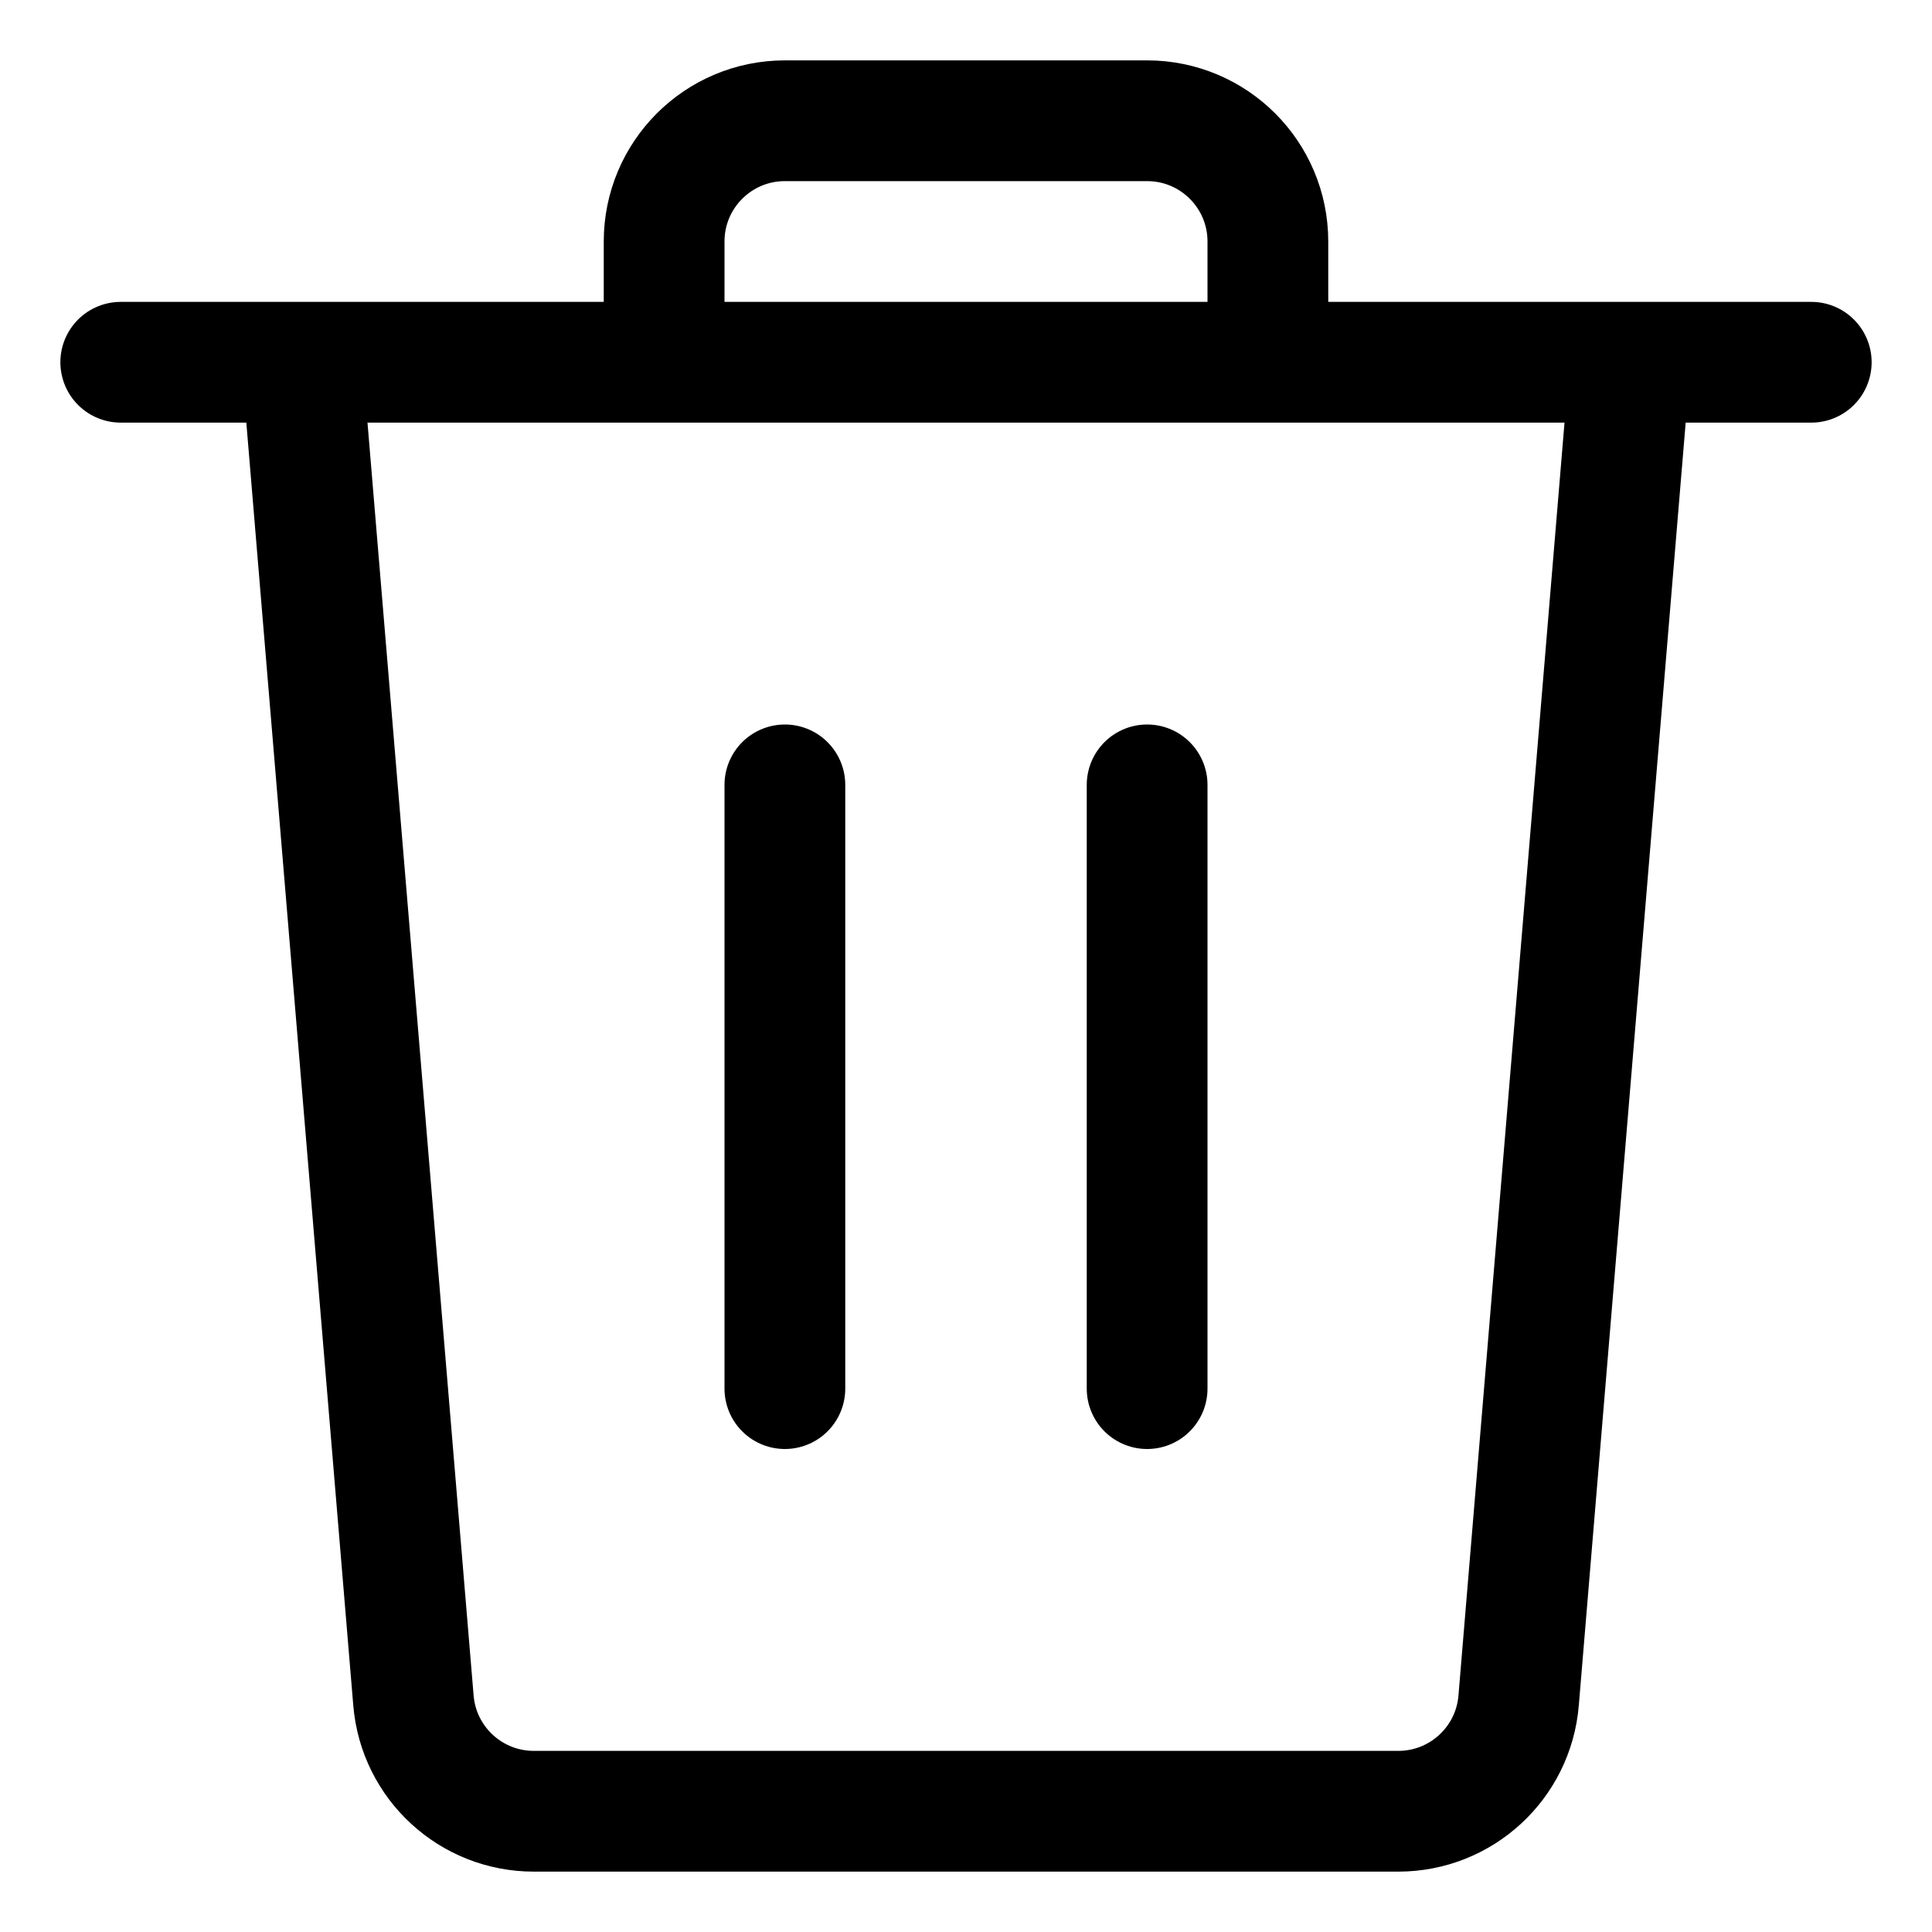
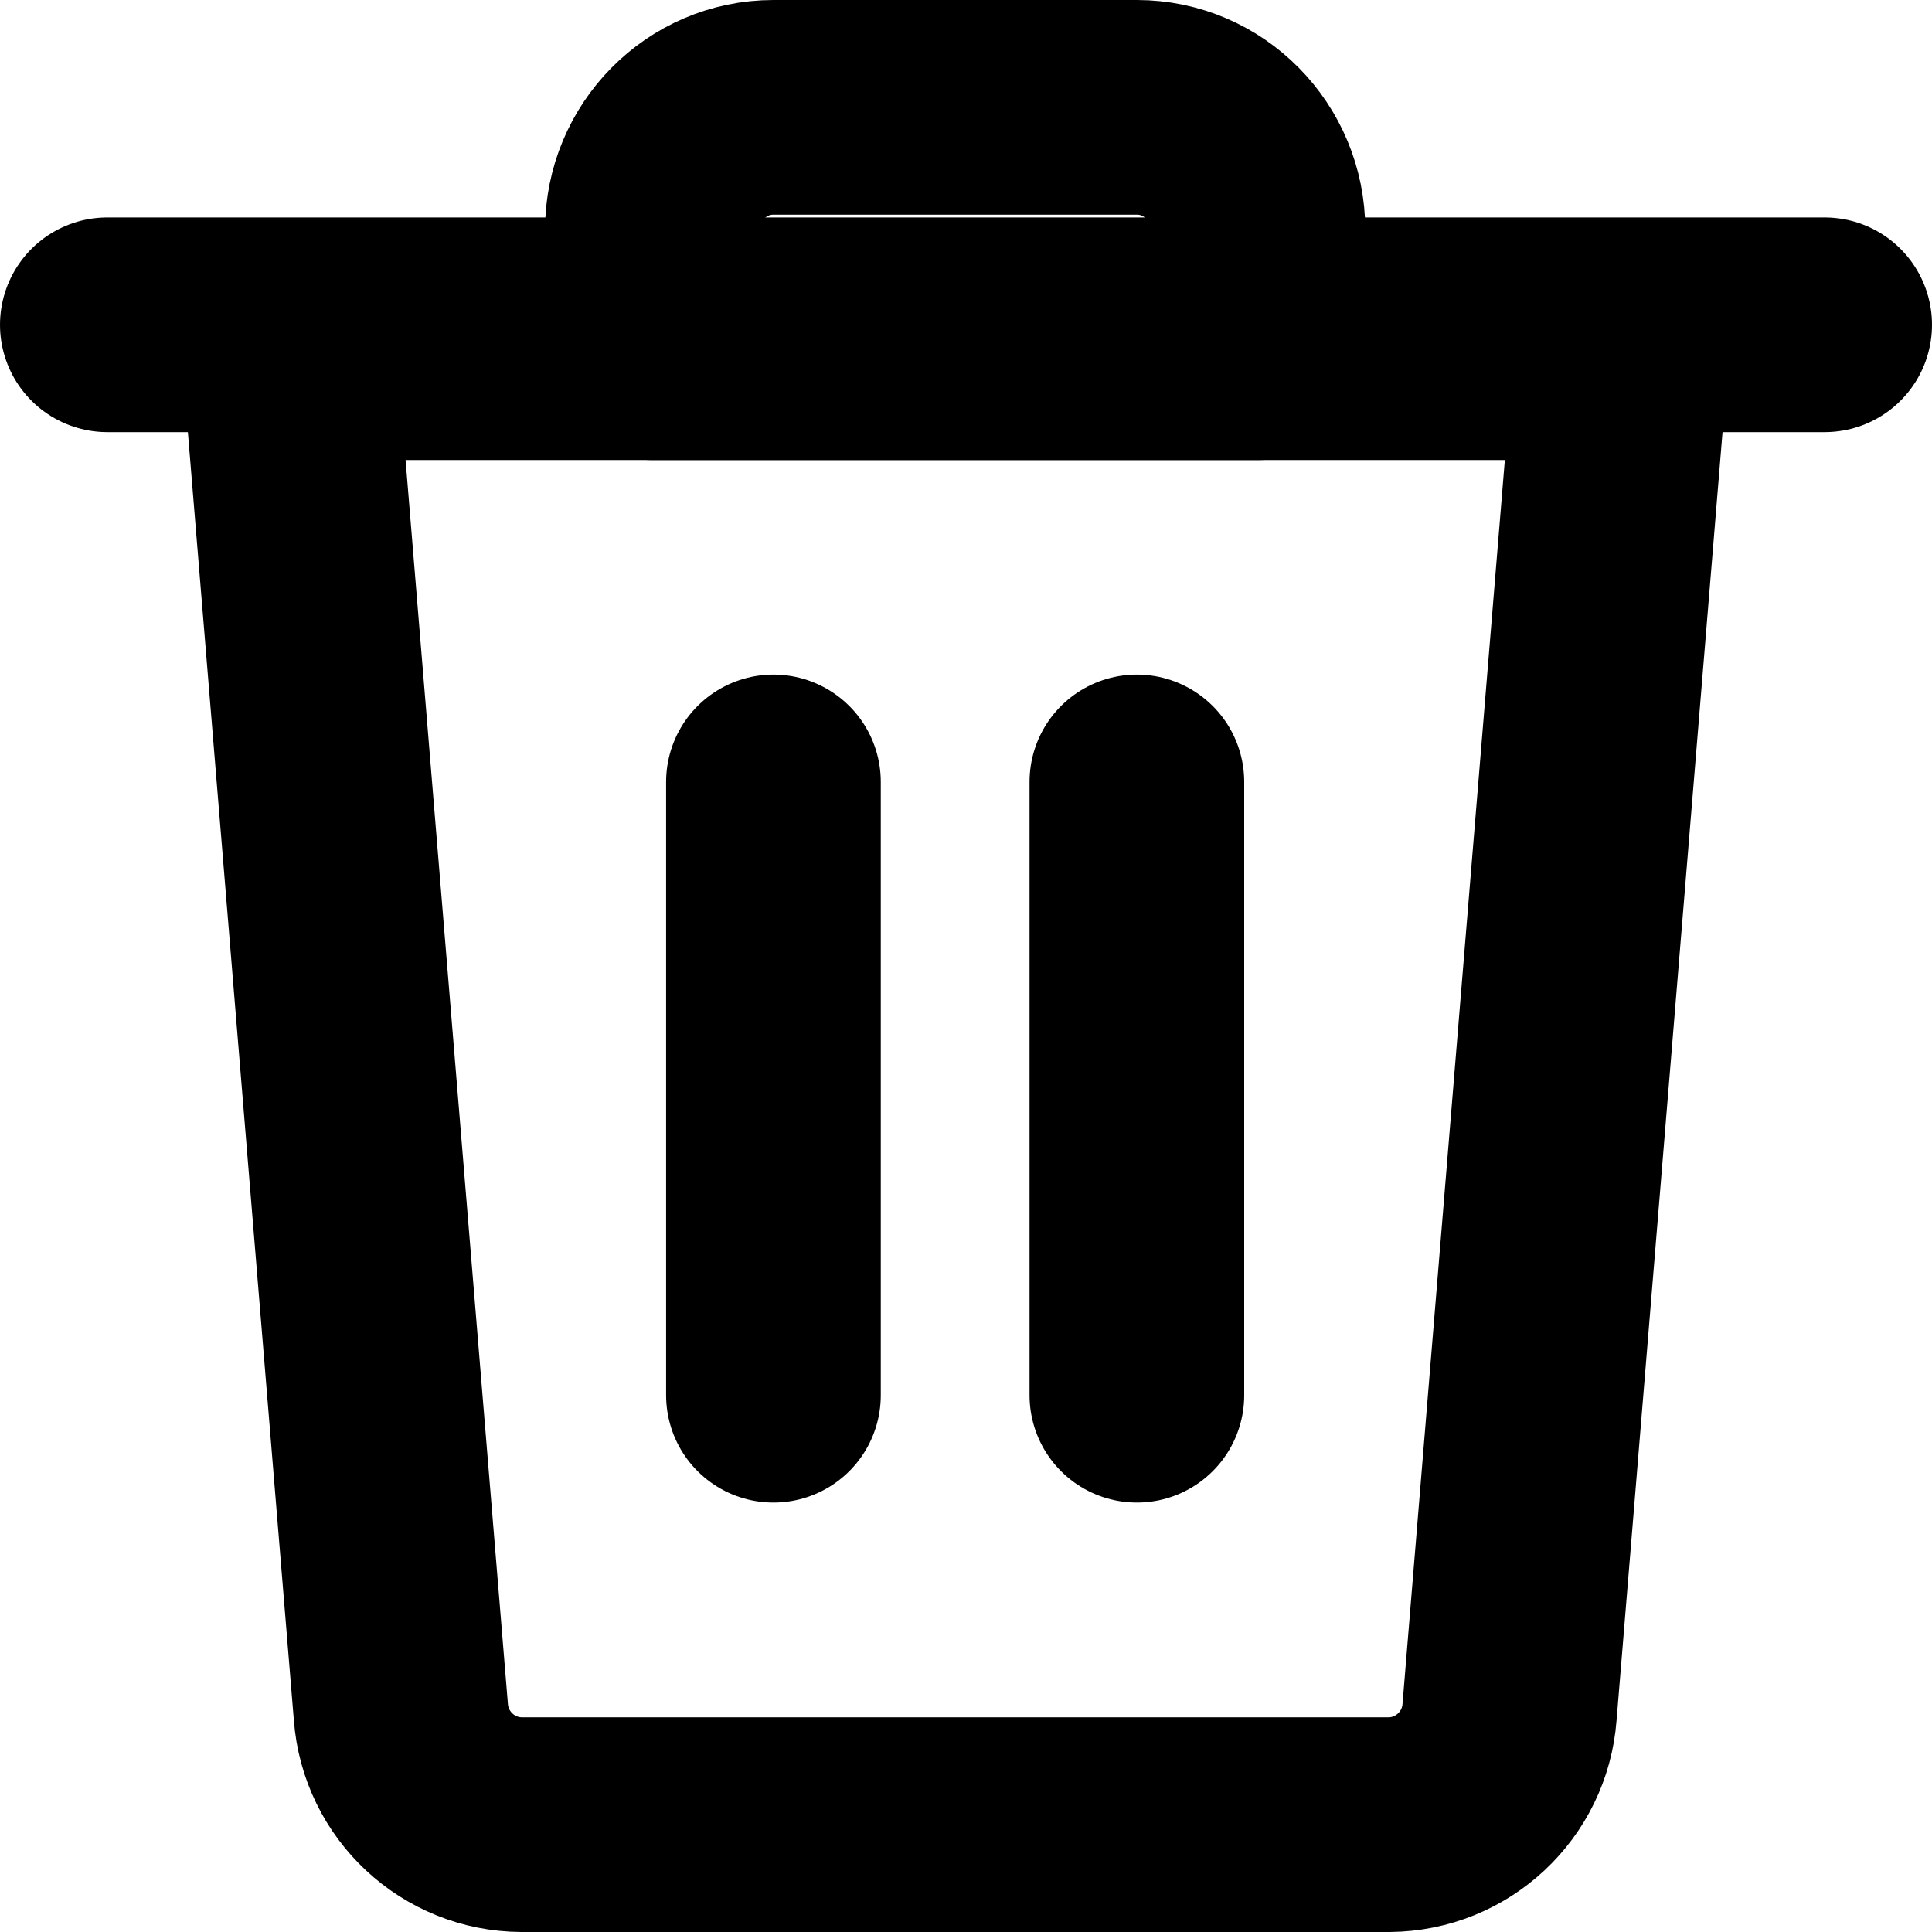
- <svg xmlns="http://www.w3.org/2000/svg" version="1.1" id="Layer_1" x="0" y="0" viewBox="0 0 24 24" xml:space="preserve">
-   <path fill="none" stroke="currentColor" stroke-width="1.5" stroke-linecap="round" stroke-linejoin="round" d="M1.5 4.5h21m-8.25-3h-4.5A1.5 1.5 0 008.25 3v1.5h7.5V3a1.5 1.5 0 00-1.5-1.5zm-4.5 15.75v-7.5m4.5 7.5v-7.5m4.615 11.374A1.5 1.5 0 0117.37 22.5H6.631a1.5 1.5 0 01-1.495-1.376L3.75 4.5h16.5l-1.385 16.624z" />
+ <svg xmlns="http://www.w3.org/2000/svg" version="1.1" id="Layer_1" x="0" y="0" viewBox="0 0 18 18" xml:space="preserve">
+   <g id="bin-1" transform="translate(-.5 -.5)" fill="none" stroke="currentColor" stroke-width="2" stroke-linecap="round" stroke-linejoin="round">
+     <path id="Line_47" d="M1.5 3.526h16" />
+     <path id="Path_360" d="M11.092 1.5H7.706c-.623 0-1.128.511-1.128 1.142h0v1.144h5.642V2.642c0-.63-.505-1.142-1.128-1.142h0z" />
+     <path id="Line_48" d="M7.706 13.499V7.785" />
+     <path id="Line_49" d="M11.092 13.499V7.785" />
+     <path id="Path_361" d="M14.564 16.452a1.134 1.134 0 01-1.121 1.048H5.36a1.134 1.134 0 01-1.125-1.048L3.193 3.786h12.413l-1.042 12.666z" />
+   </g>
</svg>
